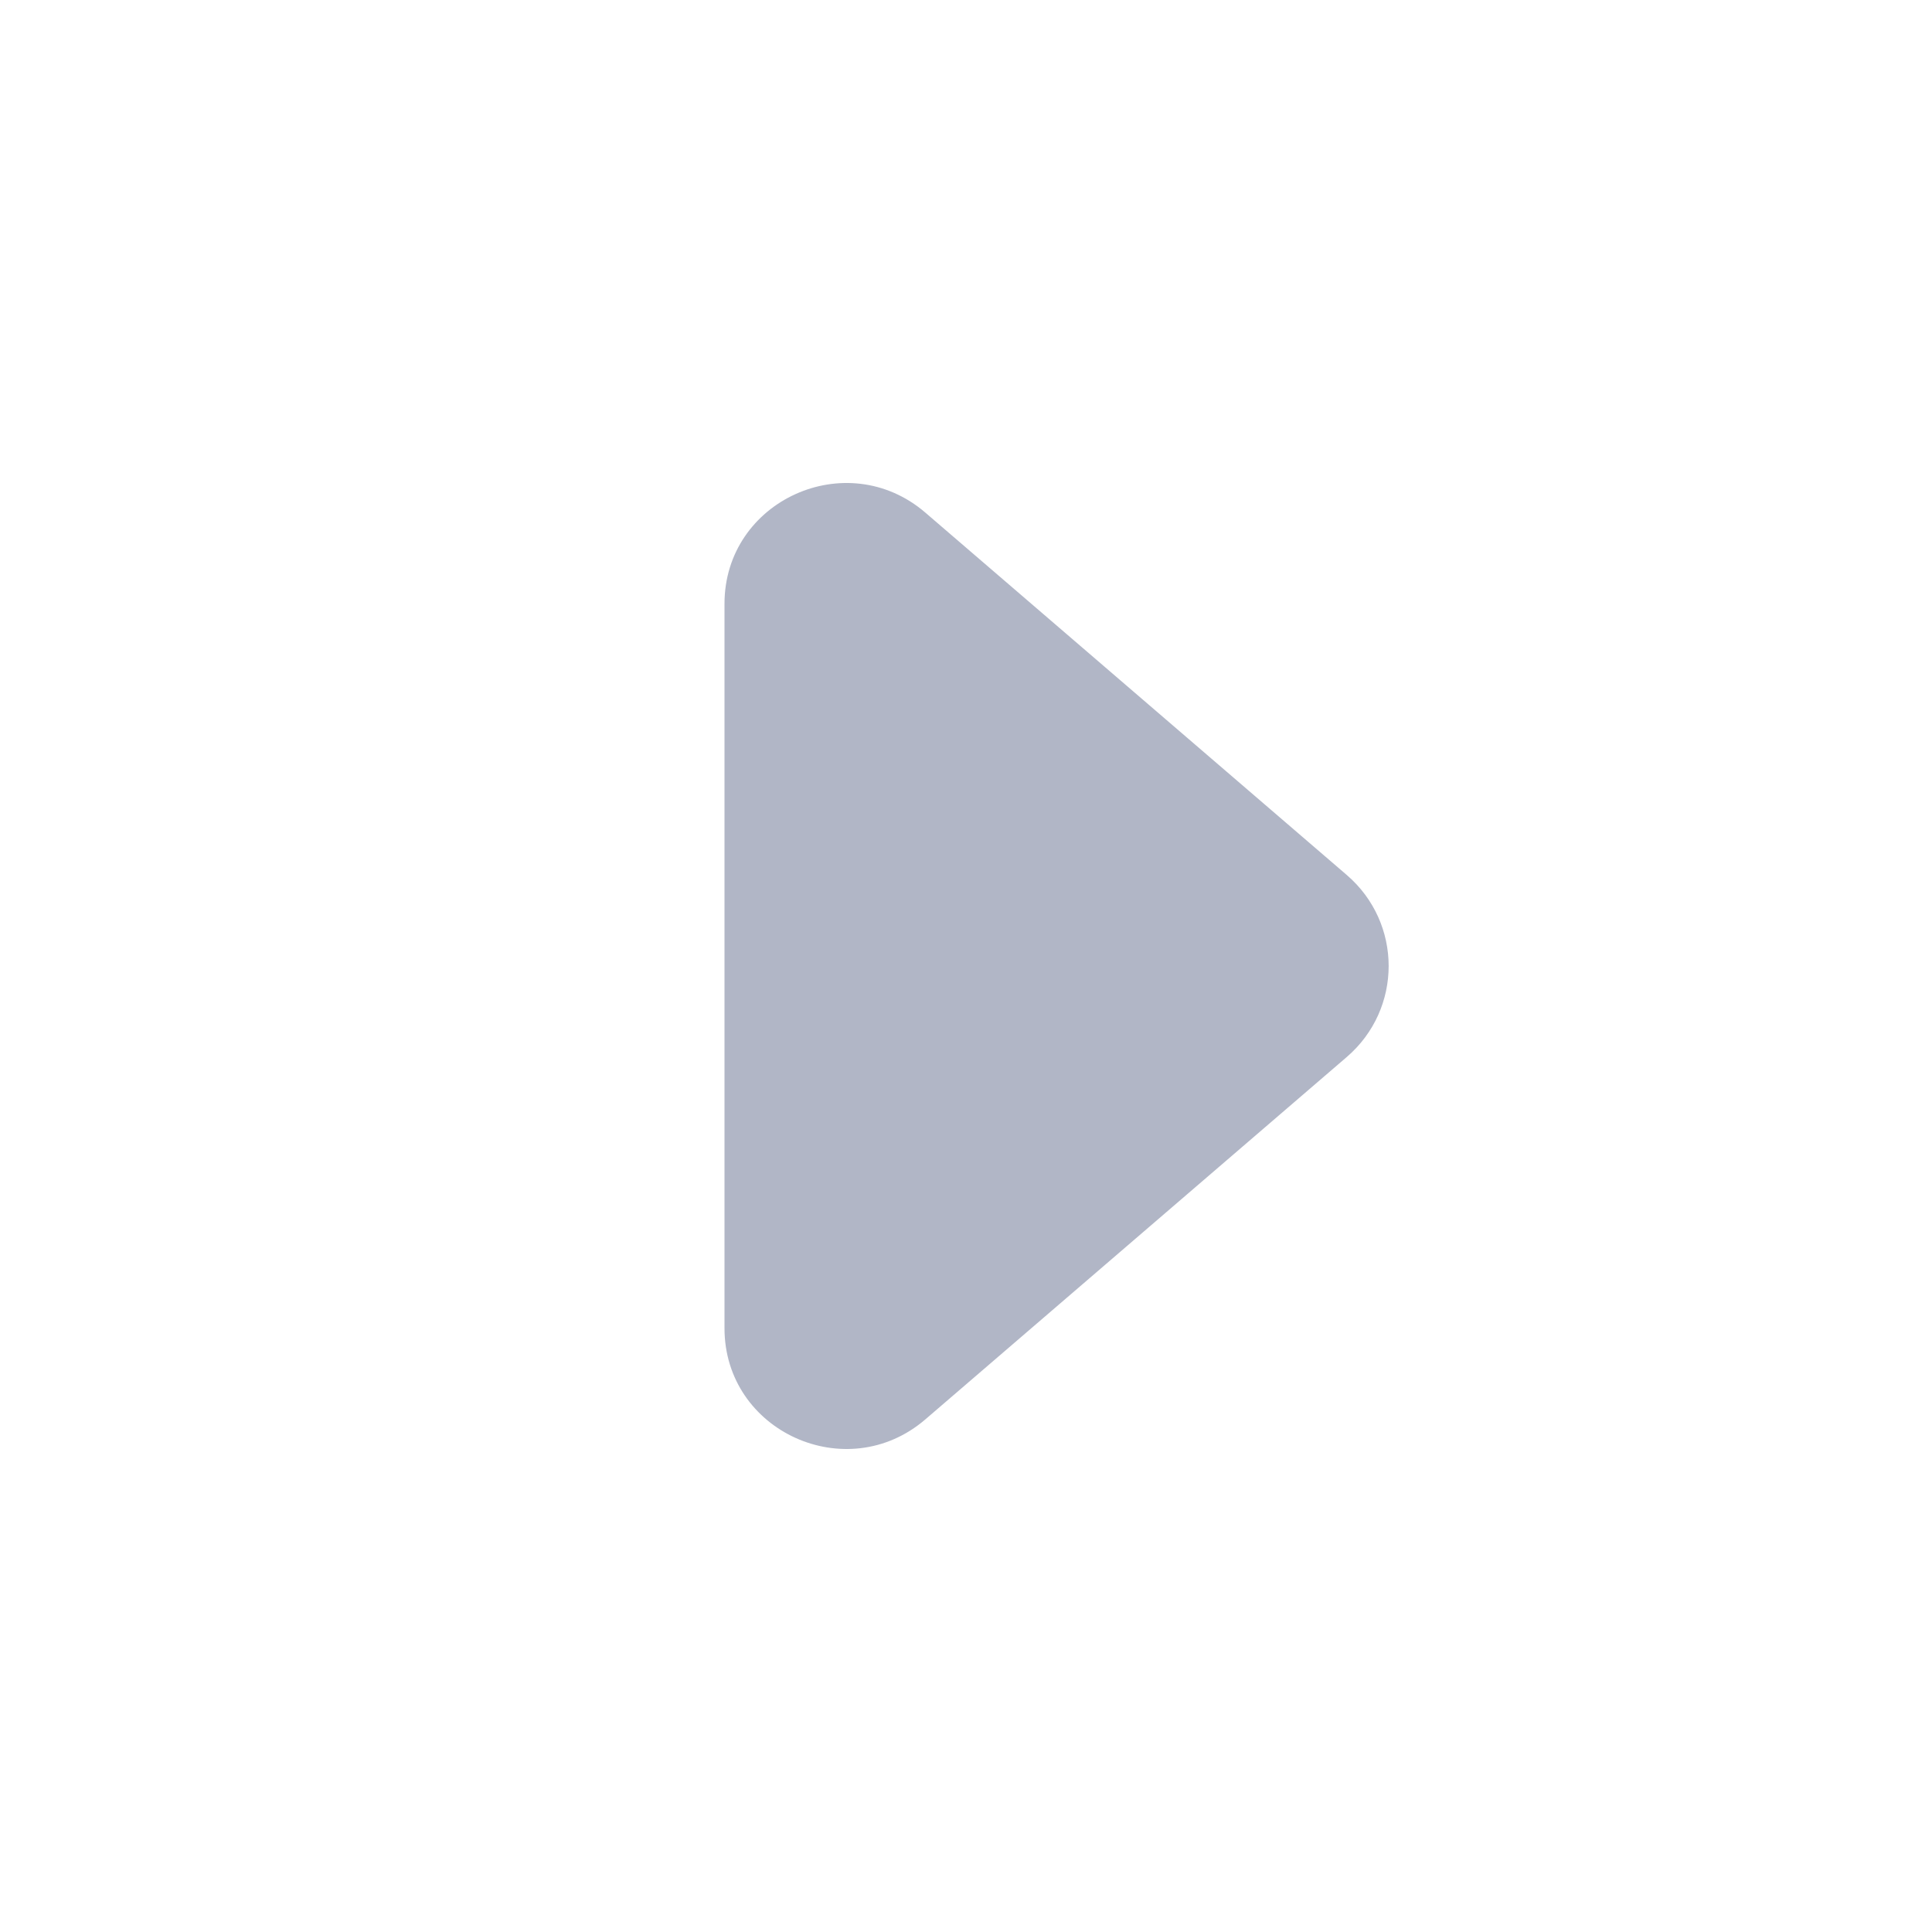
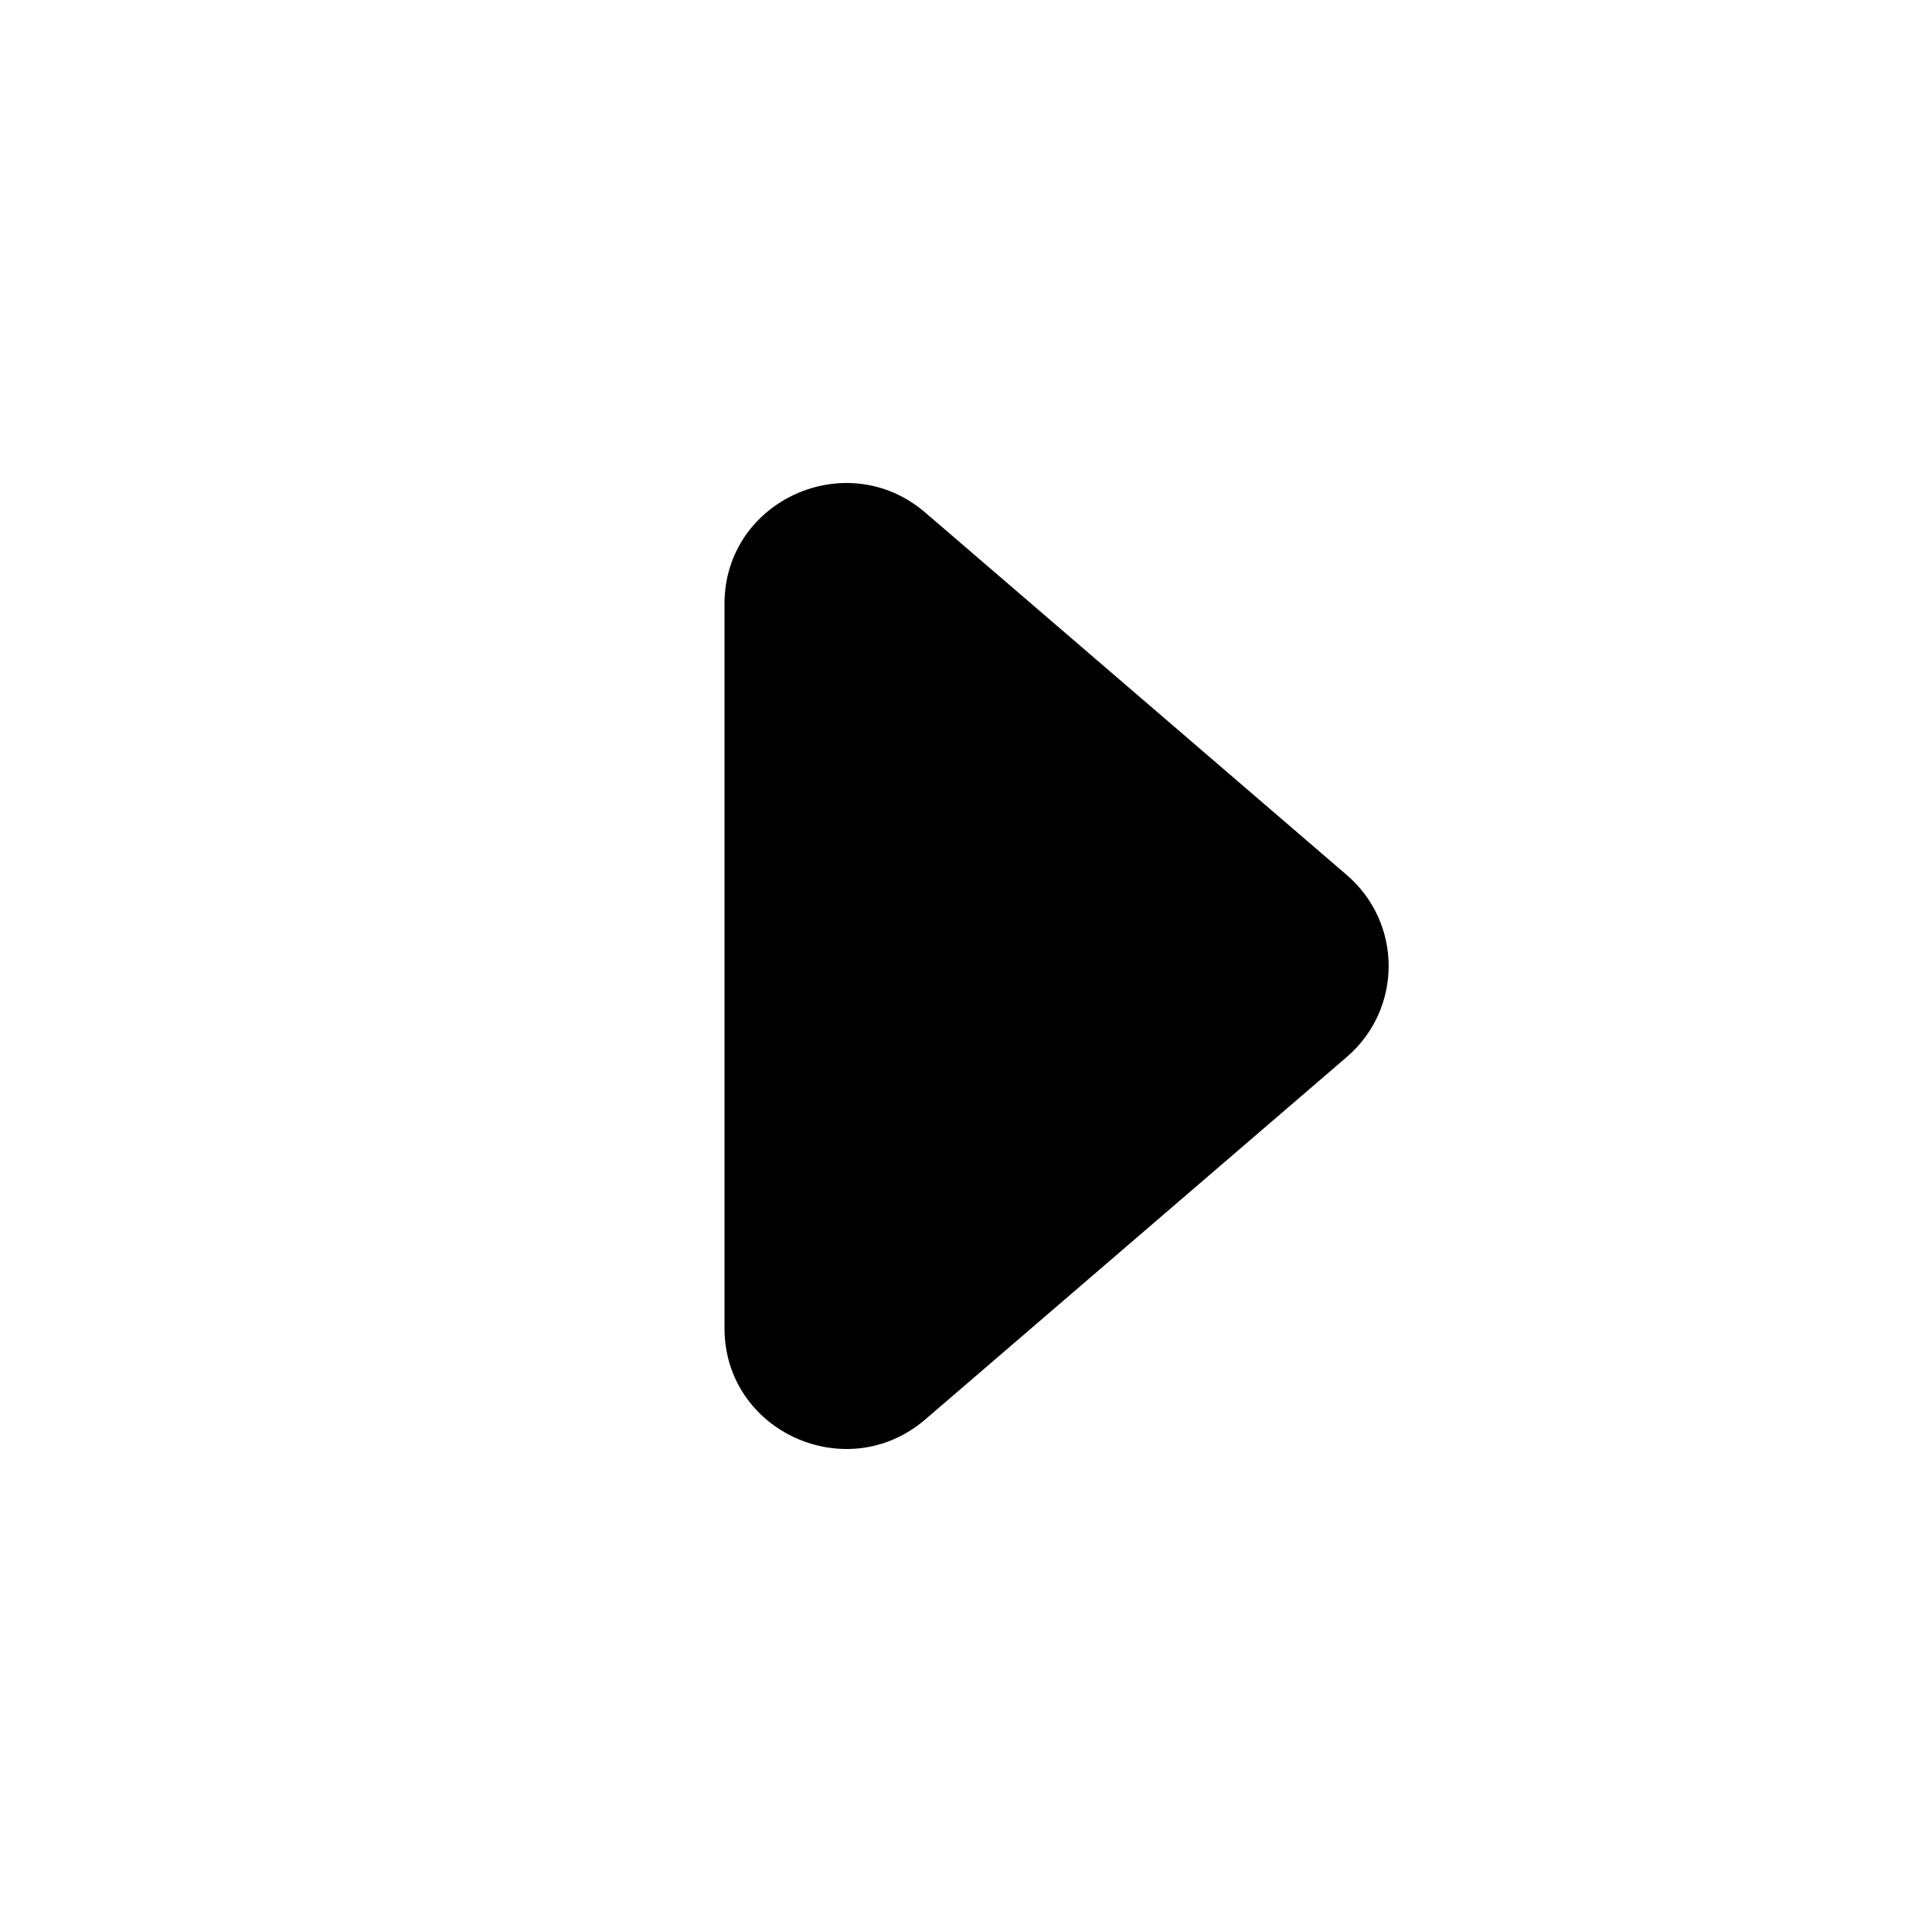
- <svg xmlns="http://www.w3.org/2000/svg" width="16" height="16" viewBox="0 0 16 16" fill="none">
-   <path d="M11.153 7.246C11.616 7.644 11.616 8.356 11.153 8.754L7.663 11.755C7.012 12.314 6 11.855 6 11V5C6 4.145 7.012 3.686 7.663 4.245L11.153 7.246Z" fill="#B1B6C6" />
+ <svg xmlns="http://www.w3.org/2000/svg" width="16" height="16" viewBox="0 0 16 16" fill="currentColor">
+   <path d="M11.153 7.246C11.616 7.644 11.616 8.356 11.153 8.754L7.663 11.755C7.012 12.314 6 11.855 6 11V5C6 4.145 7.012 3.686 7.663 4.245L11.153 7.246Z" fill="currentColor" />
</svg>
